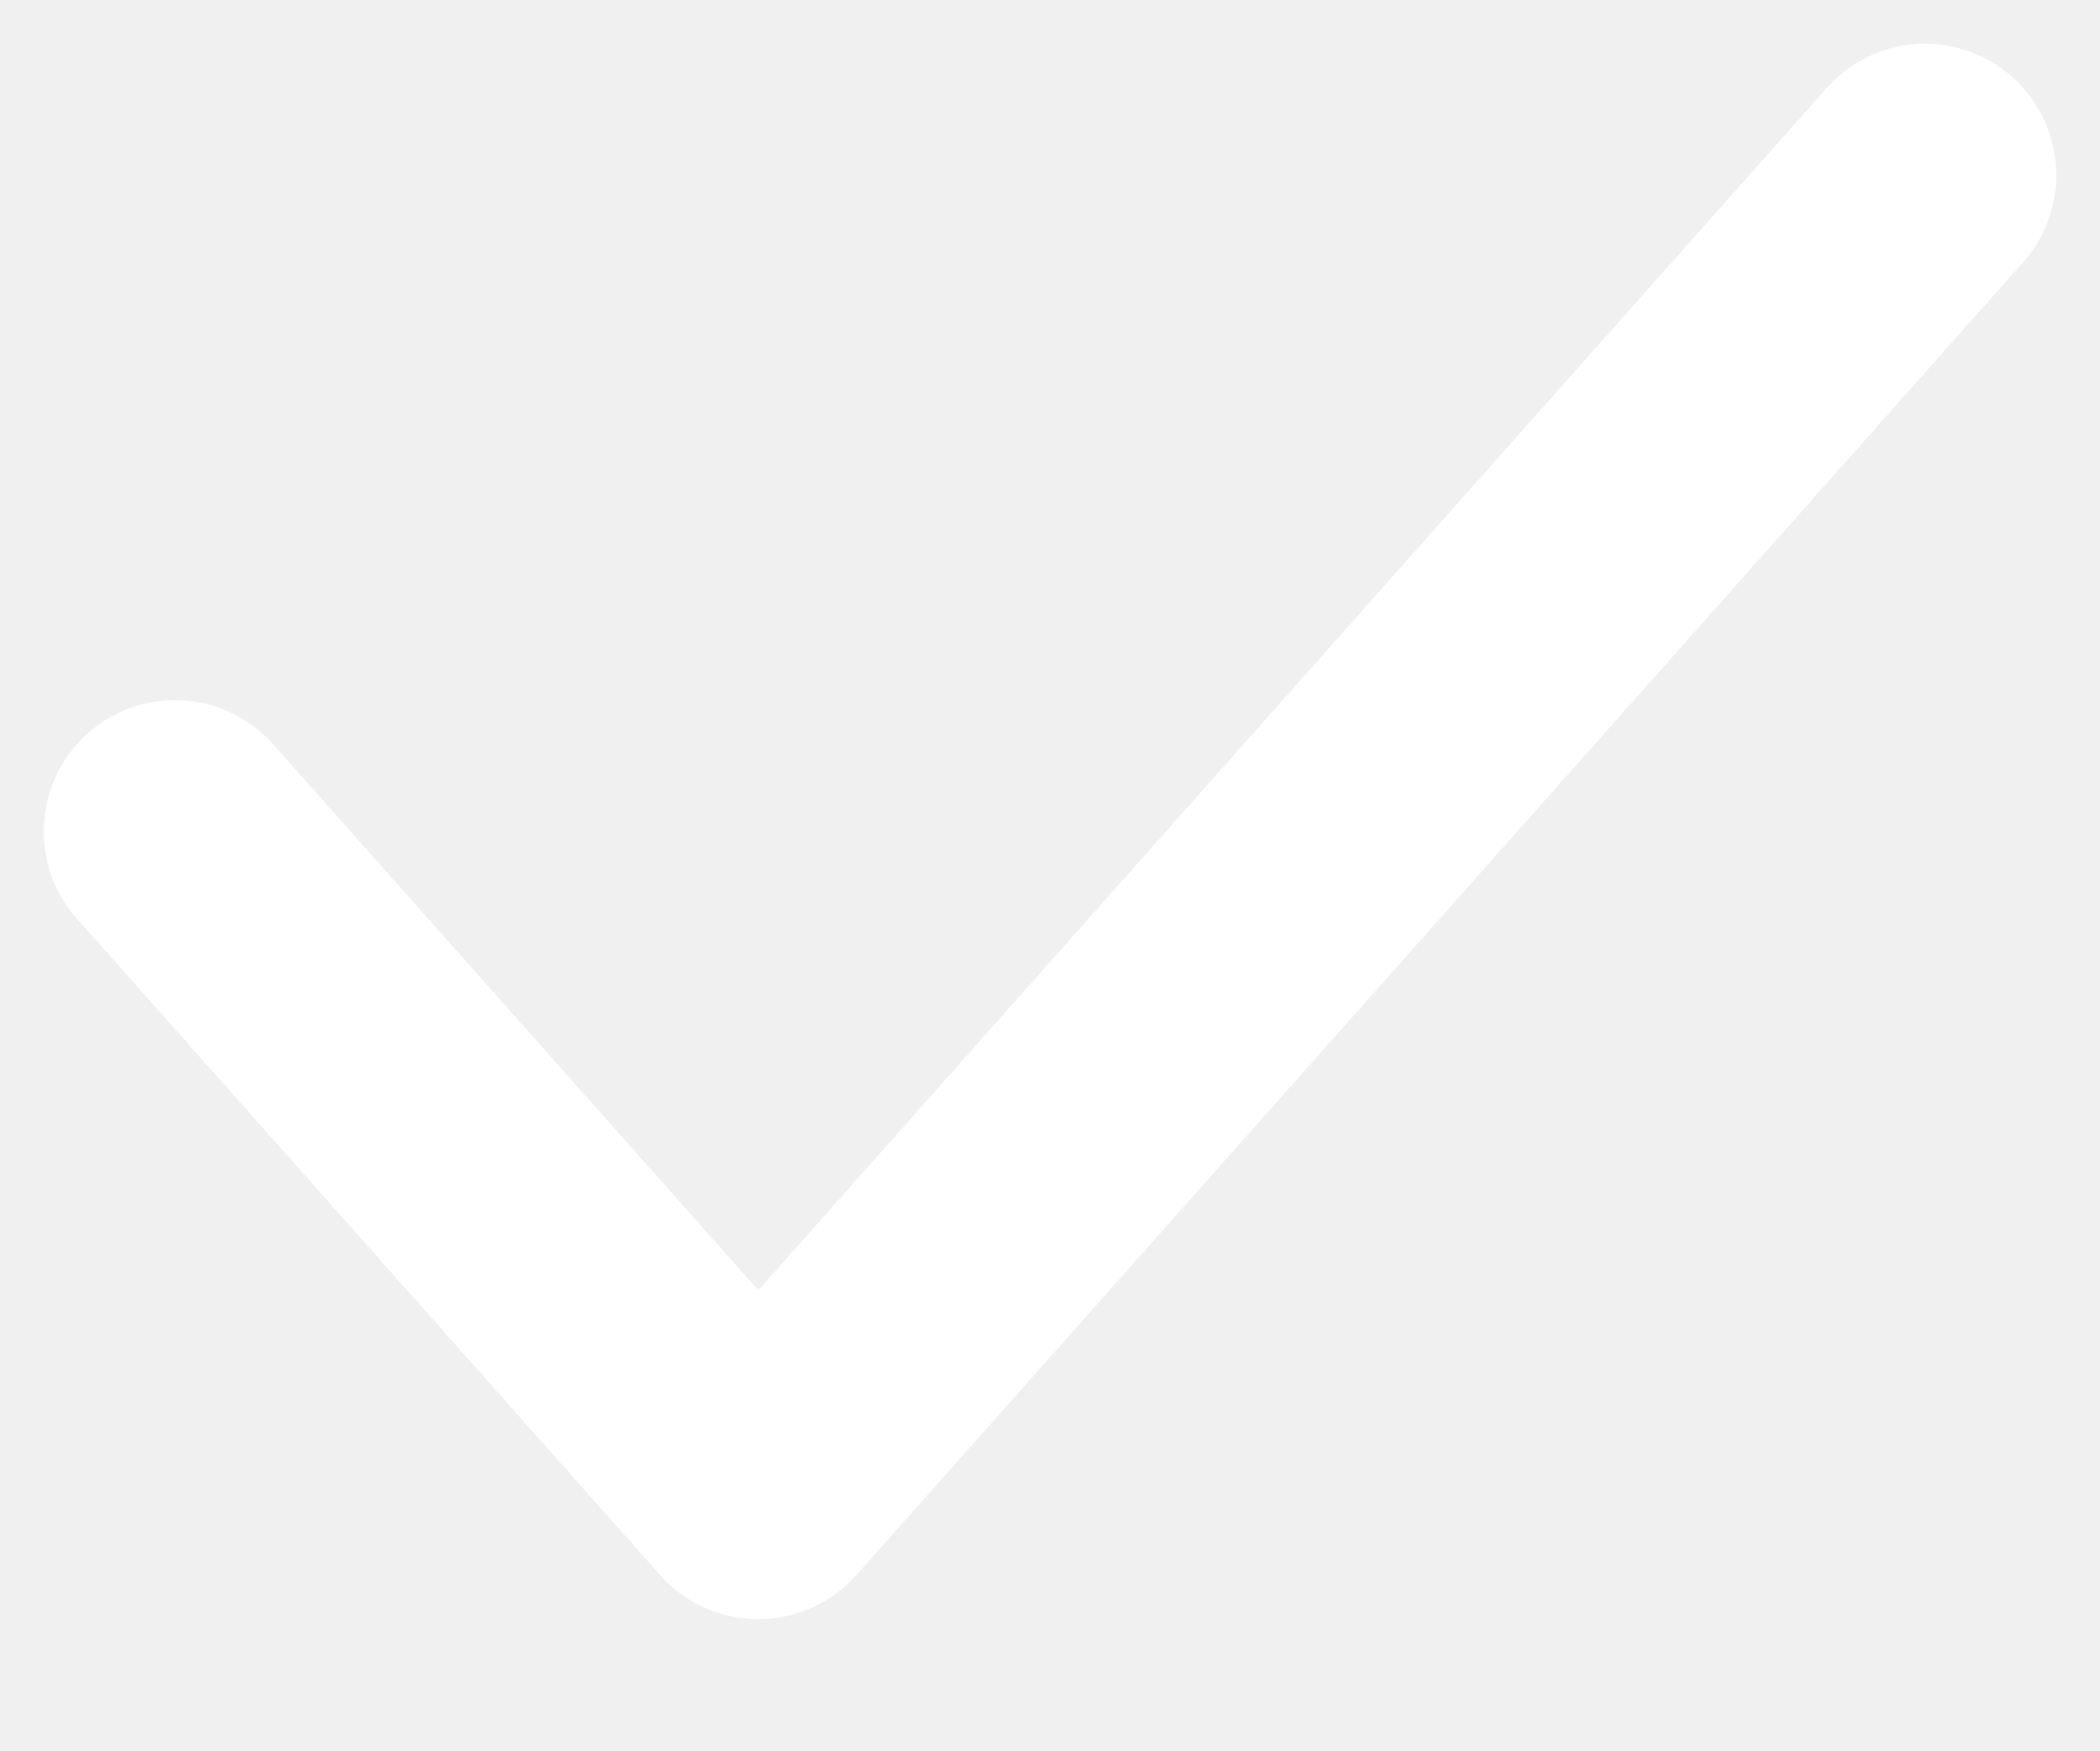
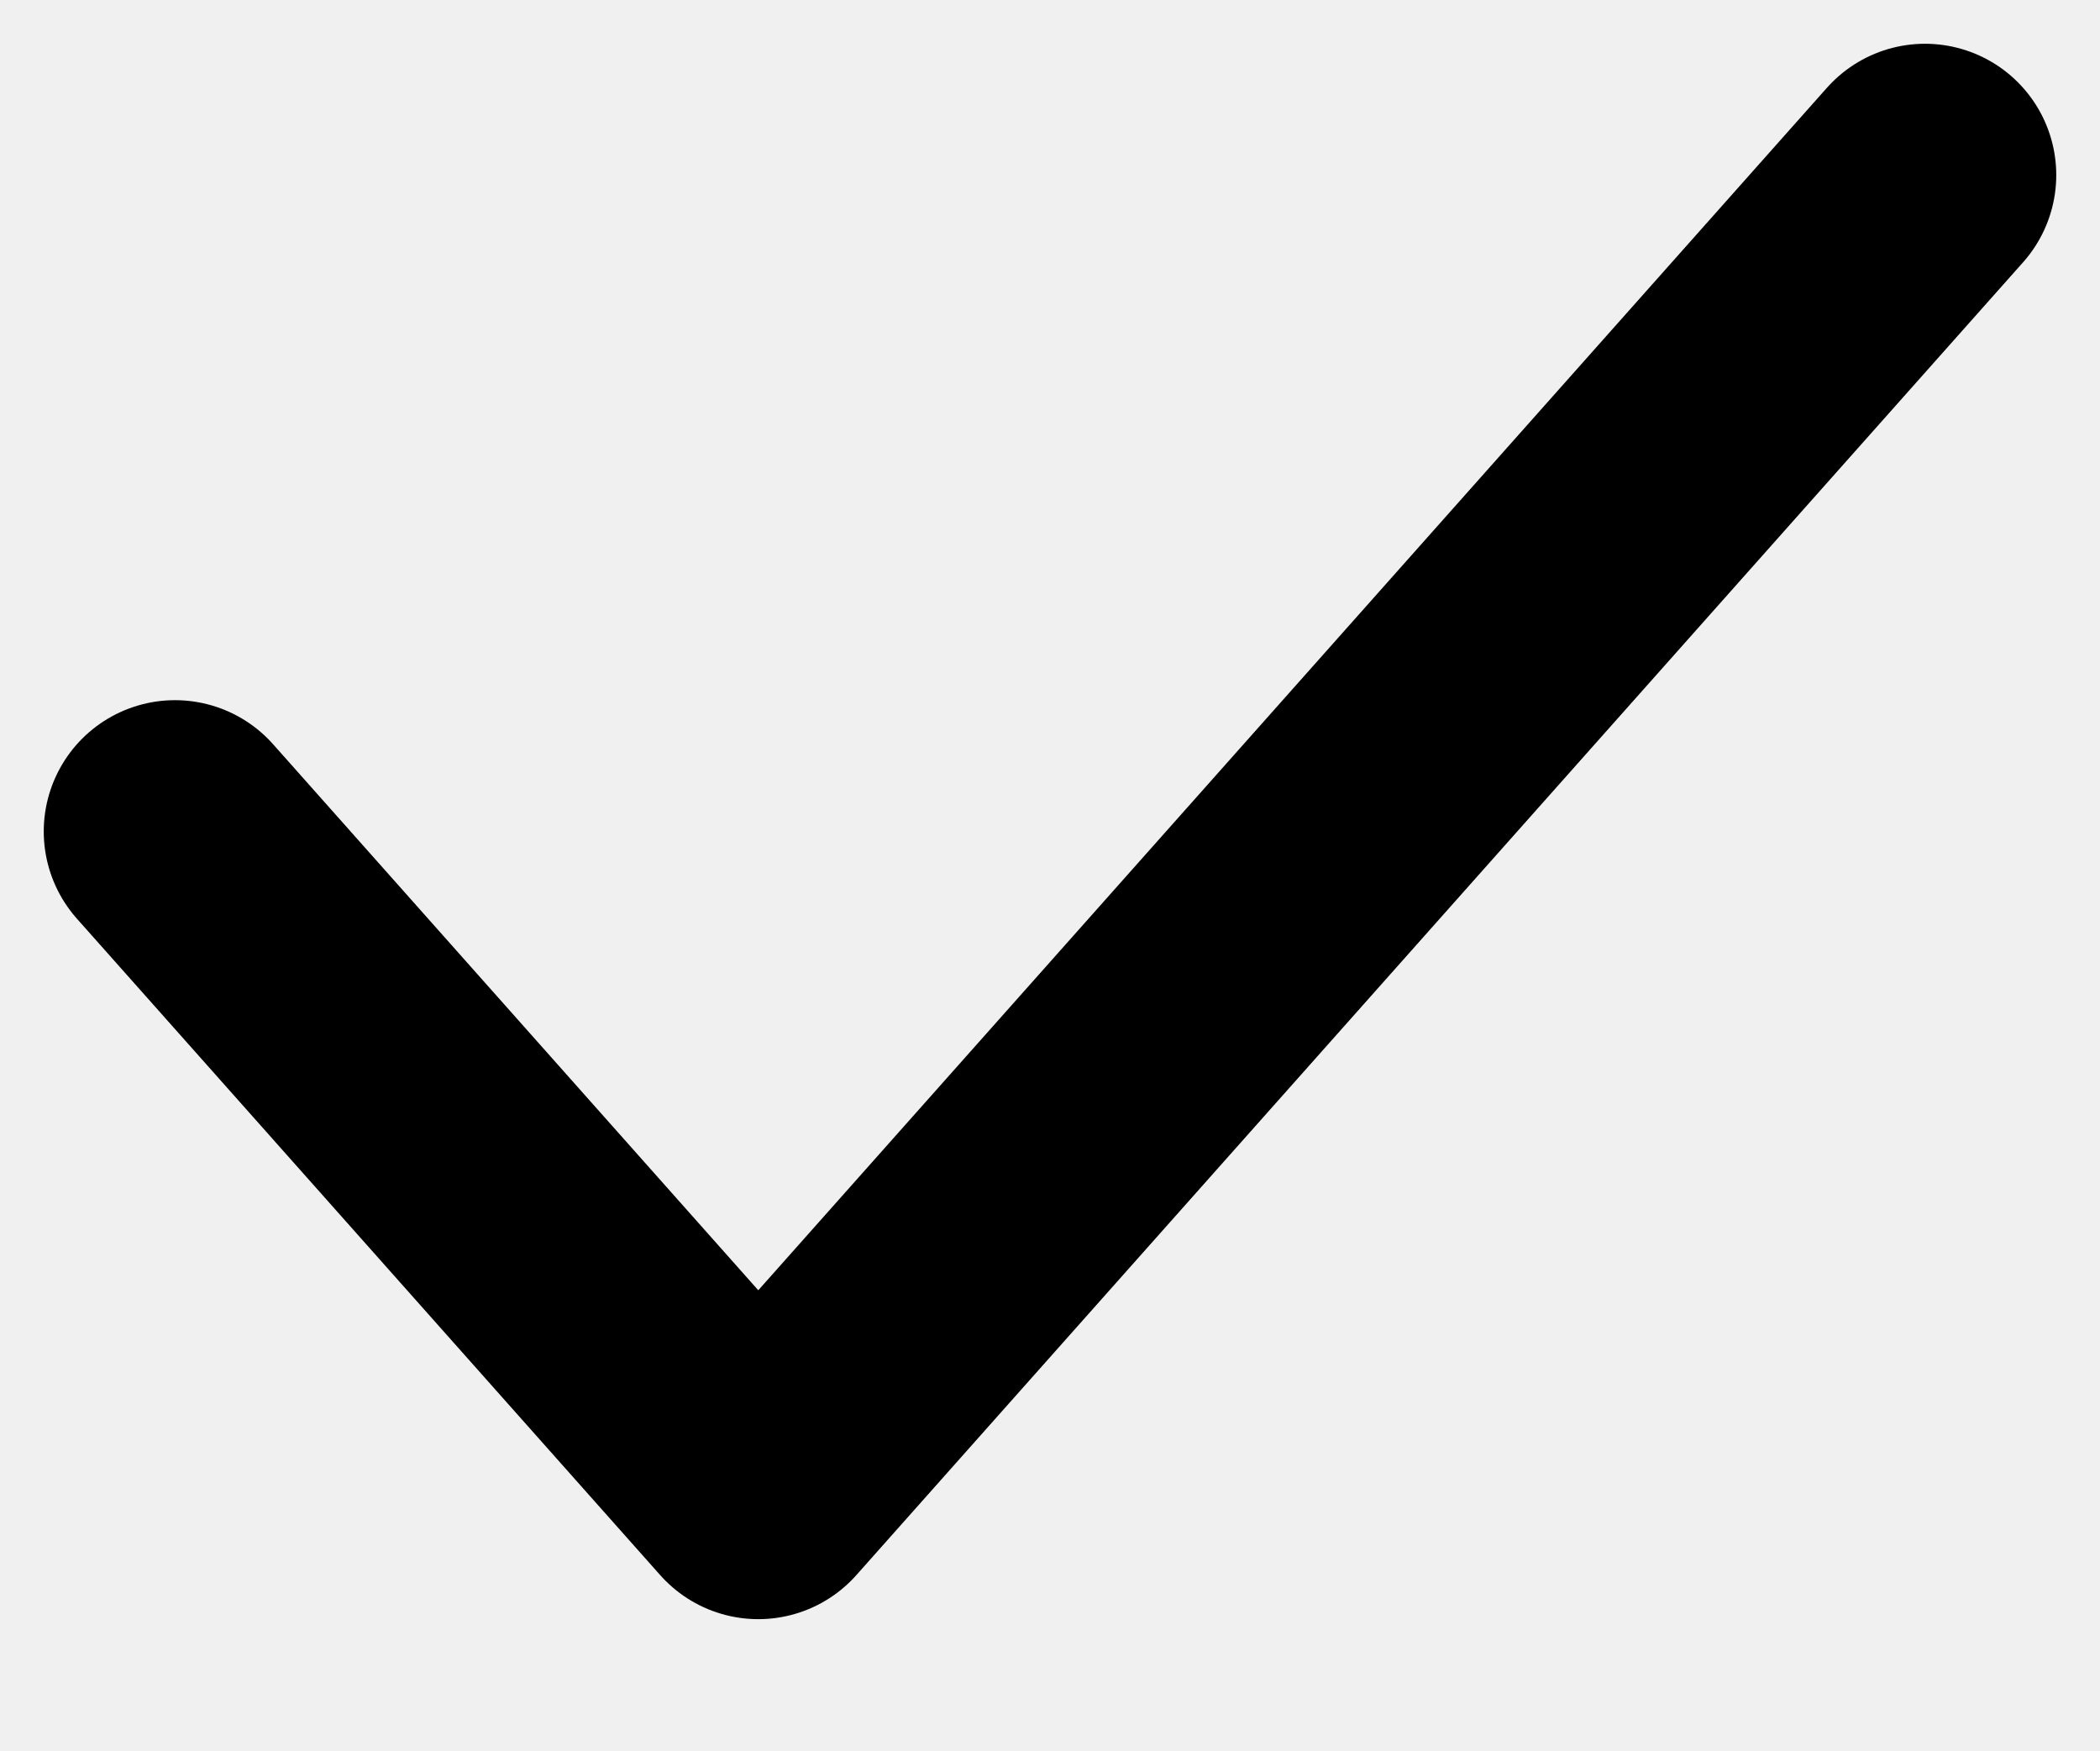
<svg xmlns="http://www.w3.org/2000/svg" width="12" height="10" viewBox="0 0 12 10" fill="none">
-   <path d="M1 4.75L4.333 8.5L11 1" stroke="white" stroke-width="1.5" stroke-linecap="round" stroke-linejoin="round" />
+   <path d="M1 4.75L4.333 8.5L11 1" stroke="currentColor" stroke-width="1.5" stroke-linecap="round" stroke-linejoin="round" />
</svg>
